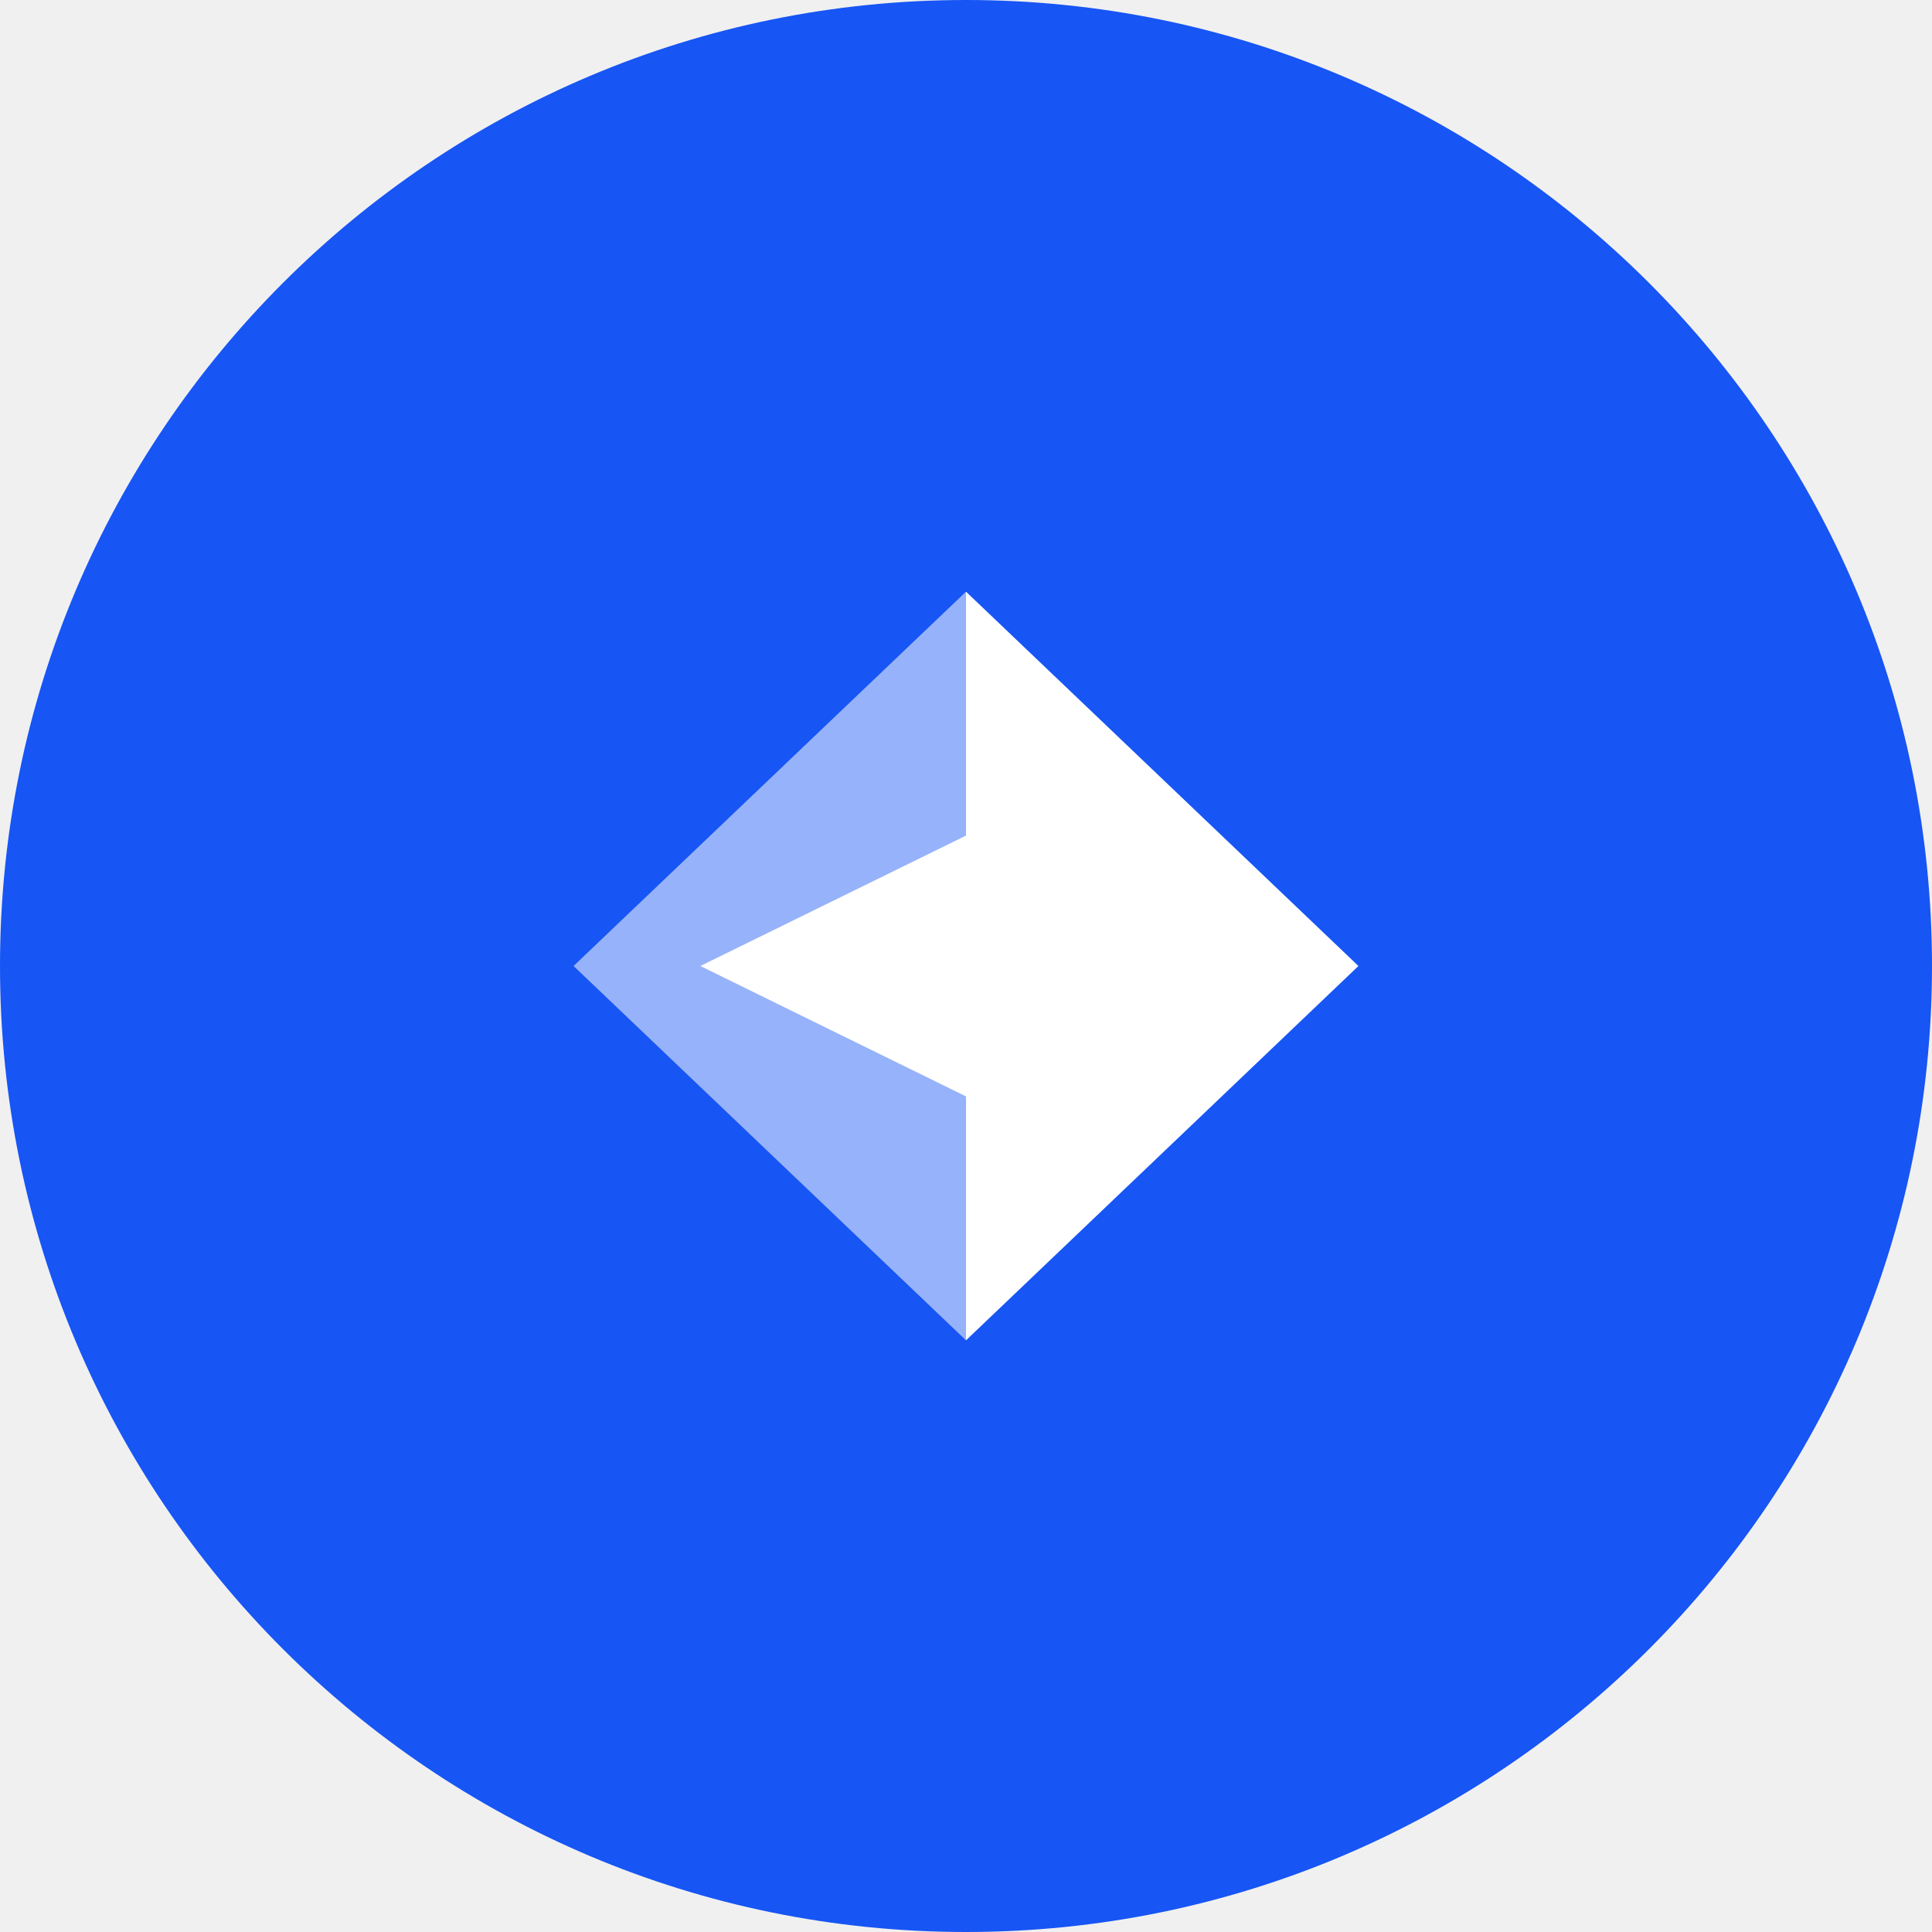
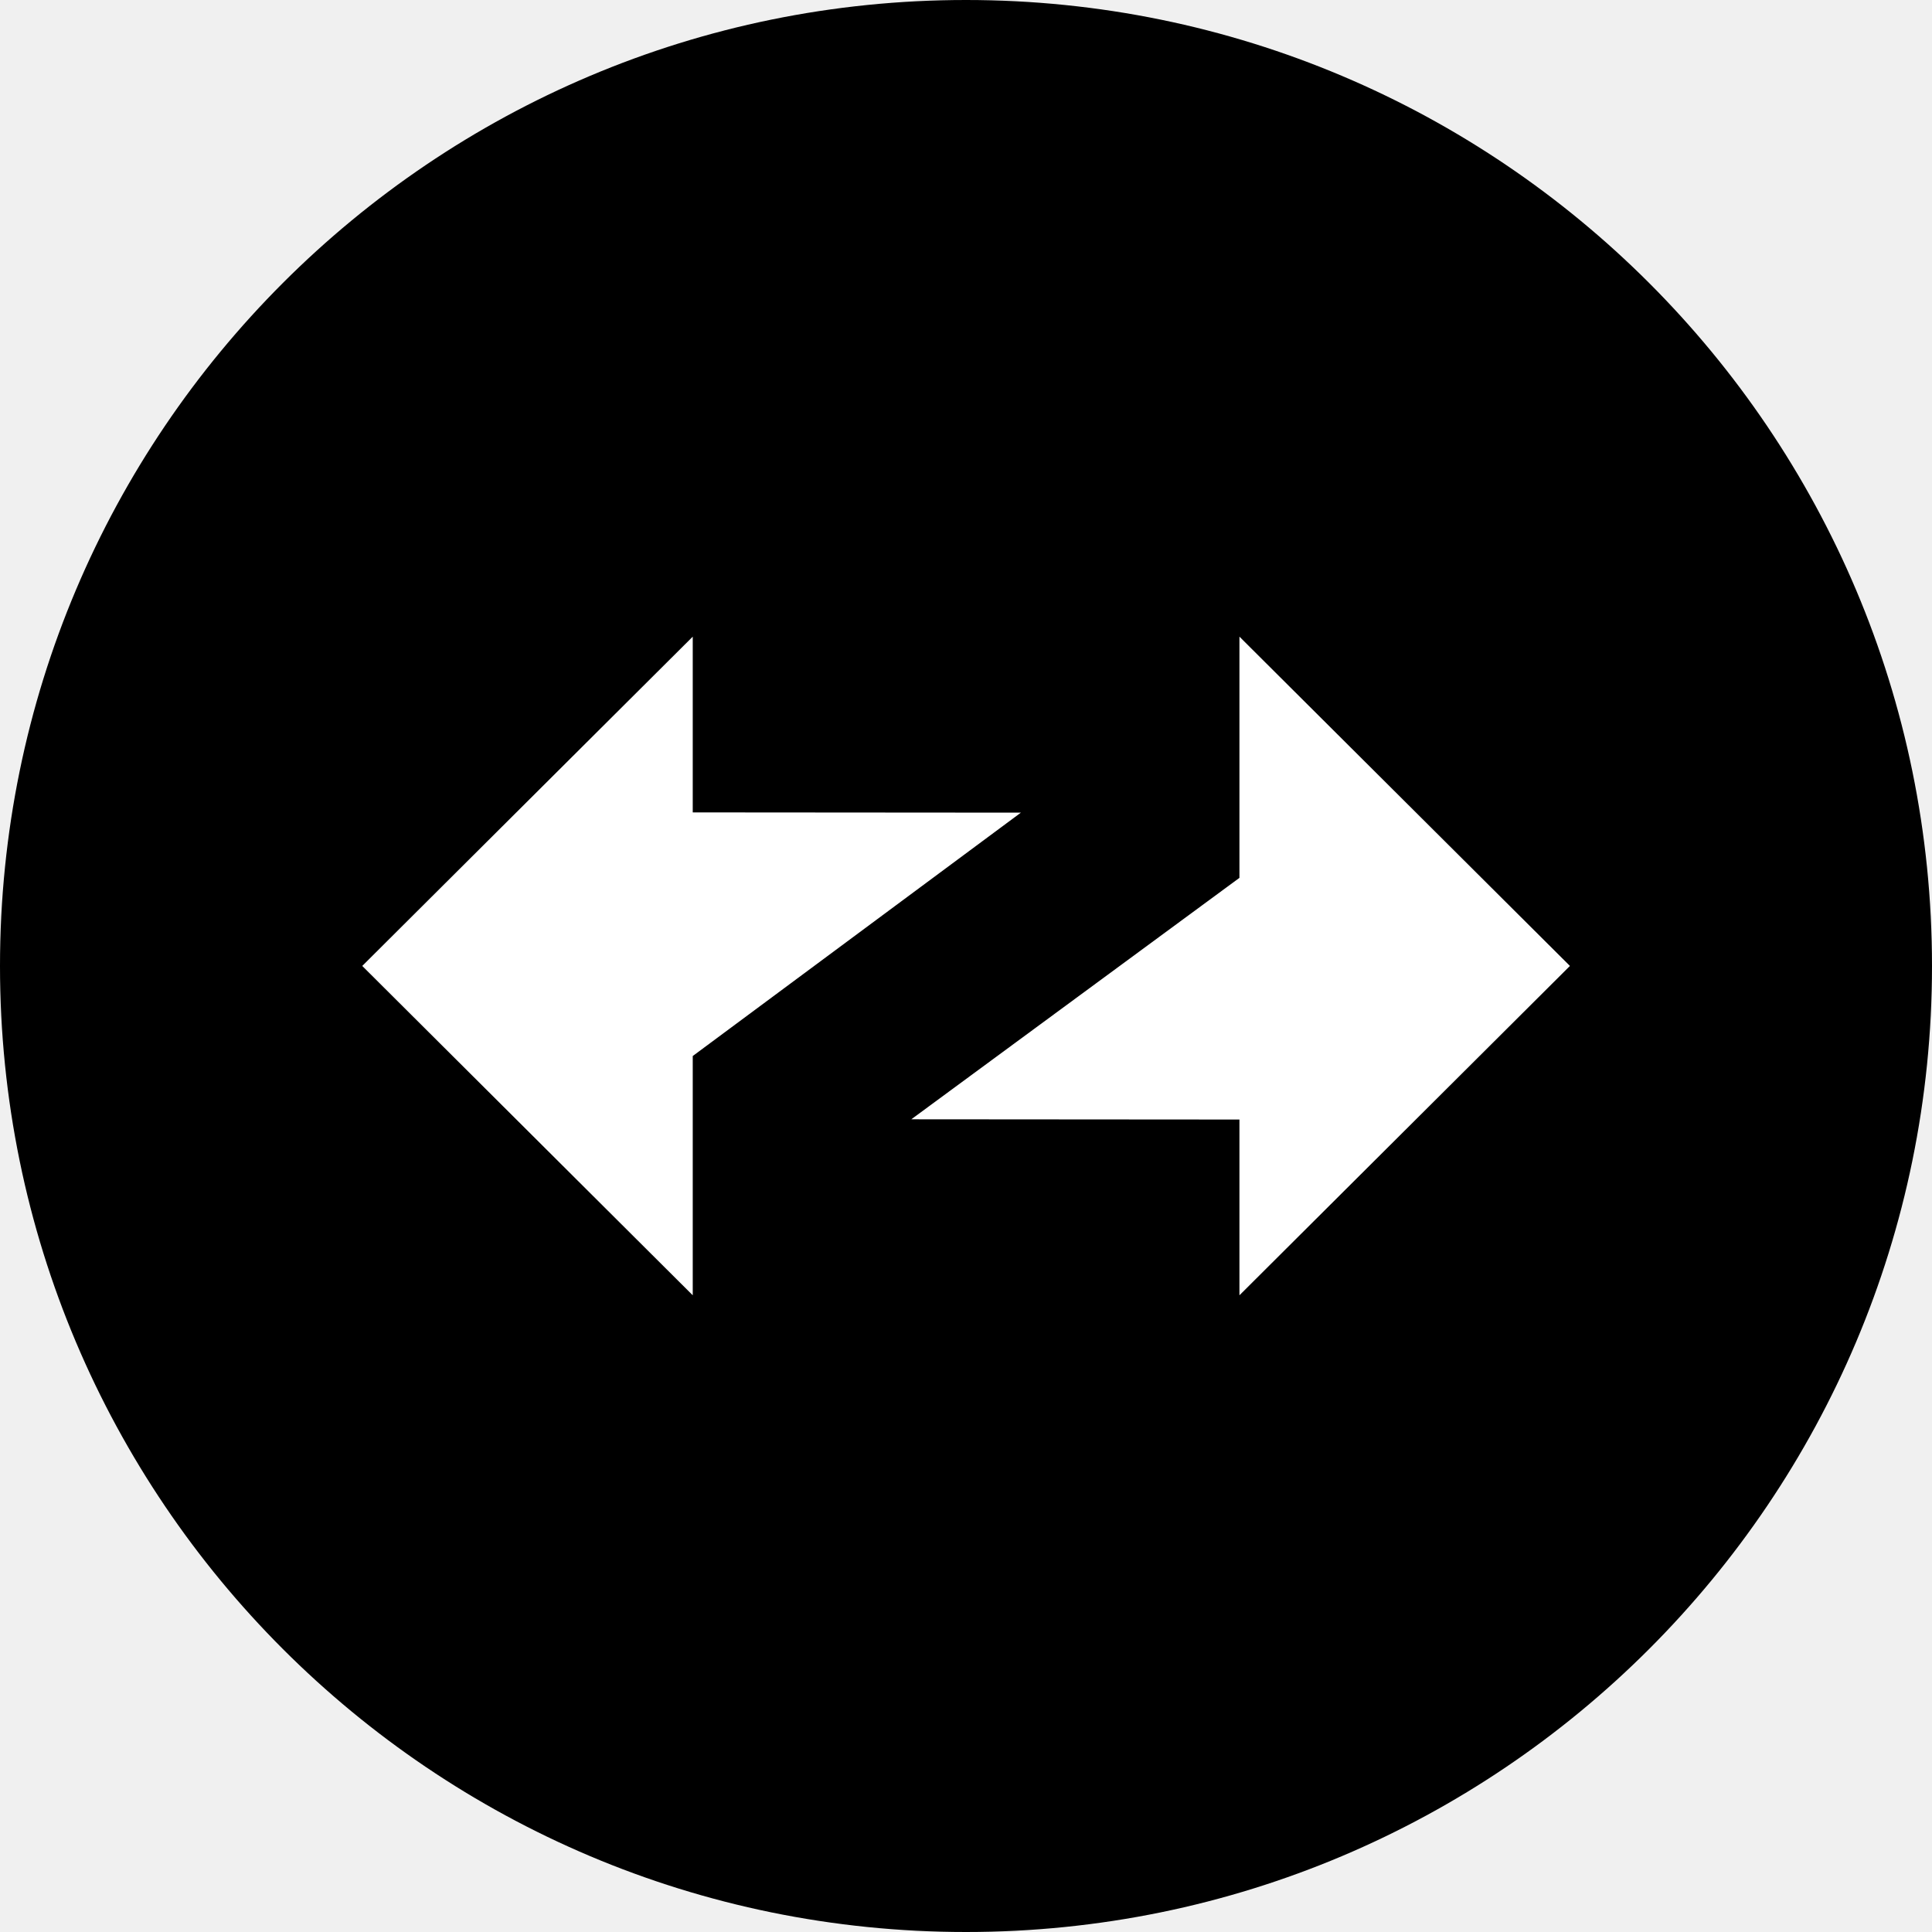
- <svg xmlns="http://www.w3.org/2000/svg" viewBox="0 0 32 32" fill="none">
-   <circle cx="16" cy="16" r="16" fill="#1755F4" />
-   <path d="M22.5 16 16 9.8v4.04L11.6 16 16 18.16V22.2L22.5 16z" fill="#fff" />
-   <path d="M9.5 16 16 22.2v-4.04L20.4 16 16 13.84V9.8L9.5 16z" fill="#fff" opacity="0.55" />
+ <svg xmlns="http://www.w3.org/2000/svg" width="32" height="32" viewBox="0 0 32 32" fill="none">
+   <g clip-path="url(#clip0_1501_3054)">
+     <path d="M32 16C32 7.163 24.837 0 16 0C7.163 0 0 7.163 0 16C0 24.837 7.163 32 16 32C24.837 32 32 24.837 32 16Z" fill="black" />
+     <path fill-rule="evenodd" clip-rule="evenodd" d="M26.003 15.999L20.529 10.545V14.54L15.094 18.539L20.529 18.543V21.454L26.003 15.999Z" fill="white" />
+     <path fill-rule="evenodd" clip-rule="evenodd" d="M6 15.999L11.474 21.454V17.491L16.909 13.46L11.474 13.456V10.545L6 15.999Z" fill="white" />
+   </g>
+   <defs>
+     <clipPath id="clip0_1501_3054">
+       <rect width="32" height="32" fill="white" />
+     </clipPath>
+   </defs>
</svg>
